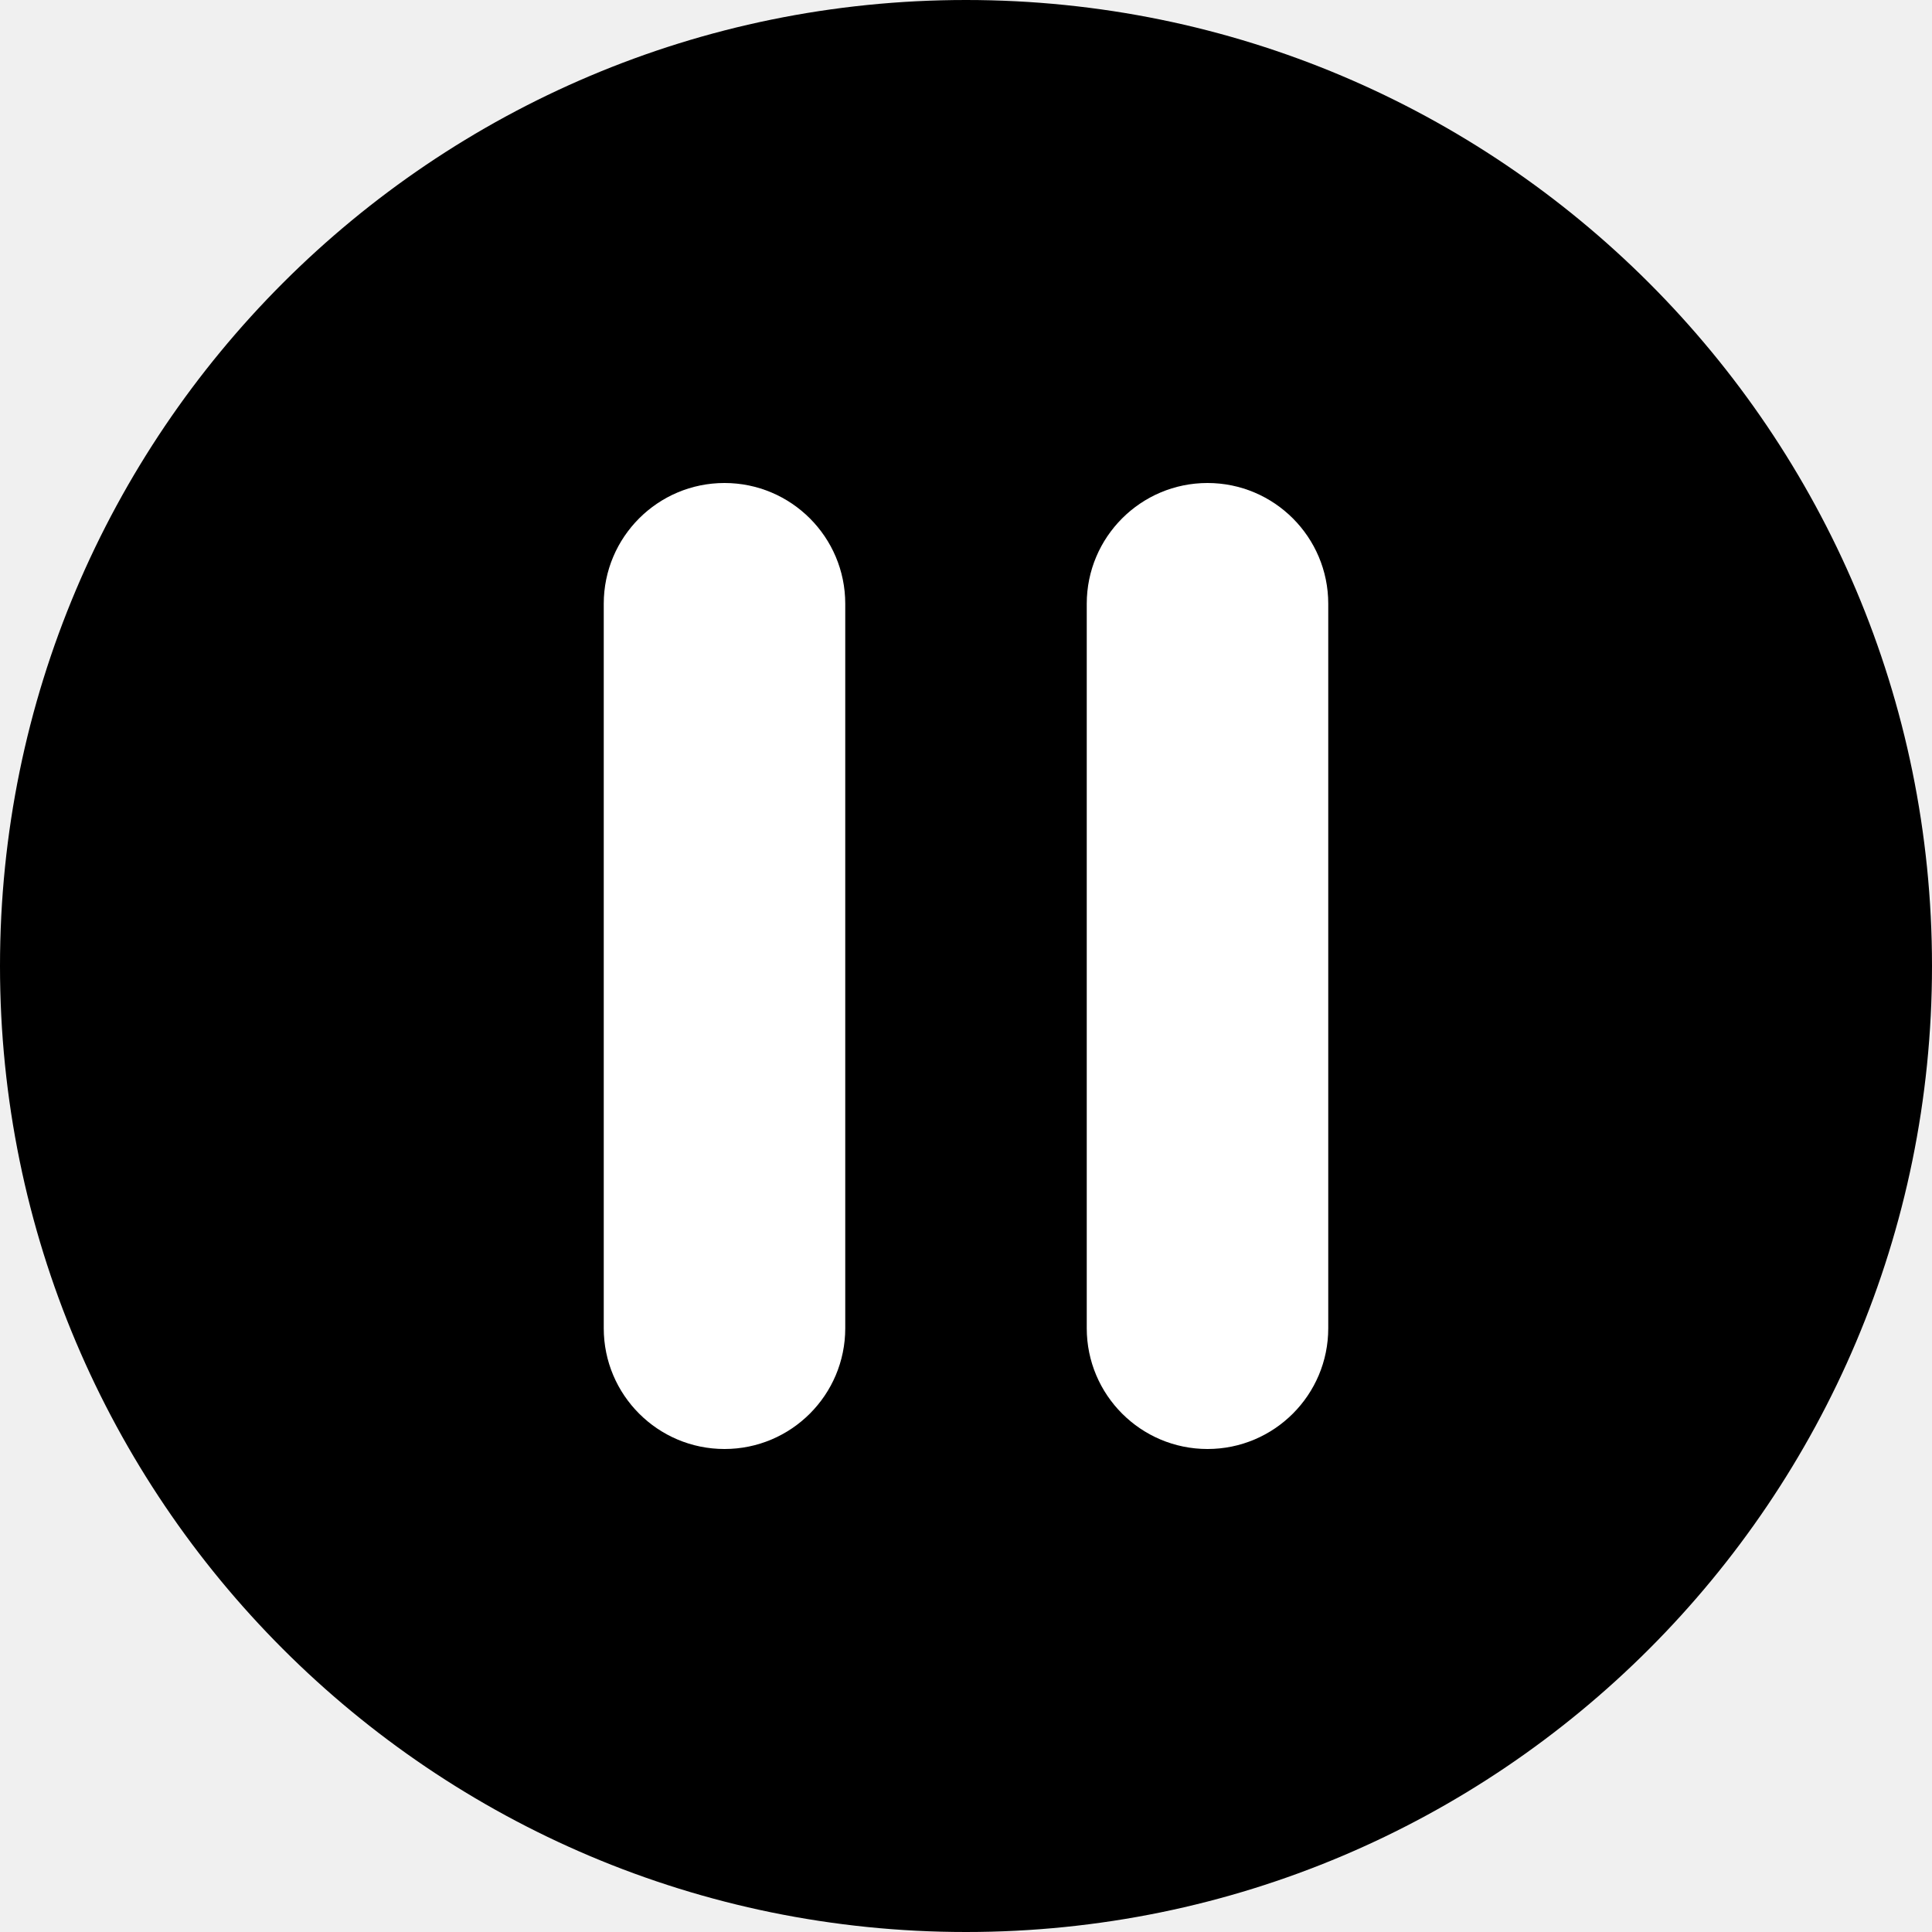
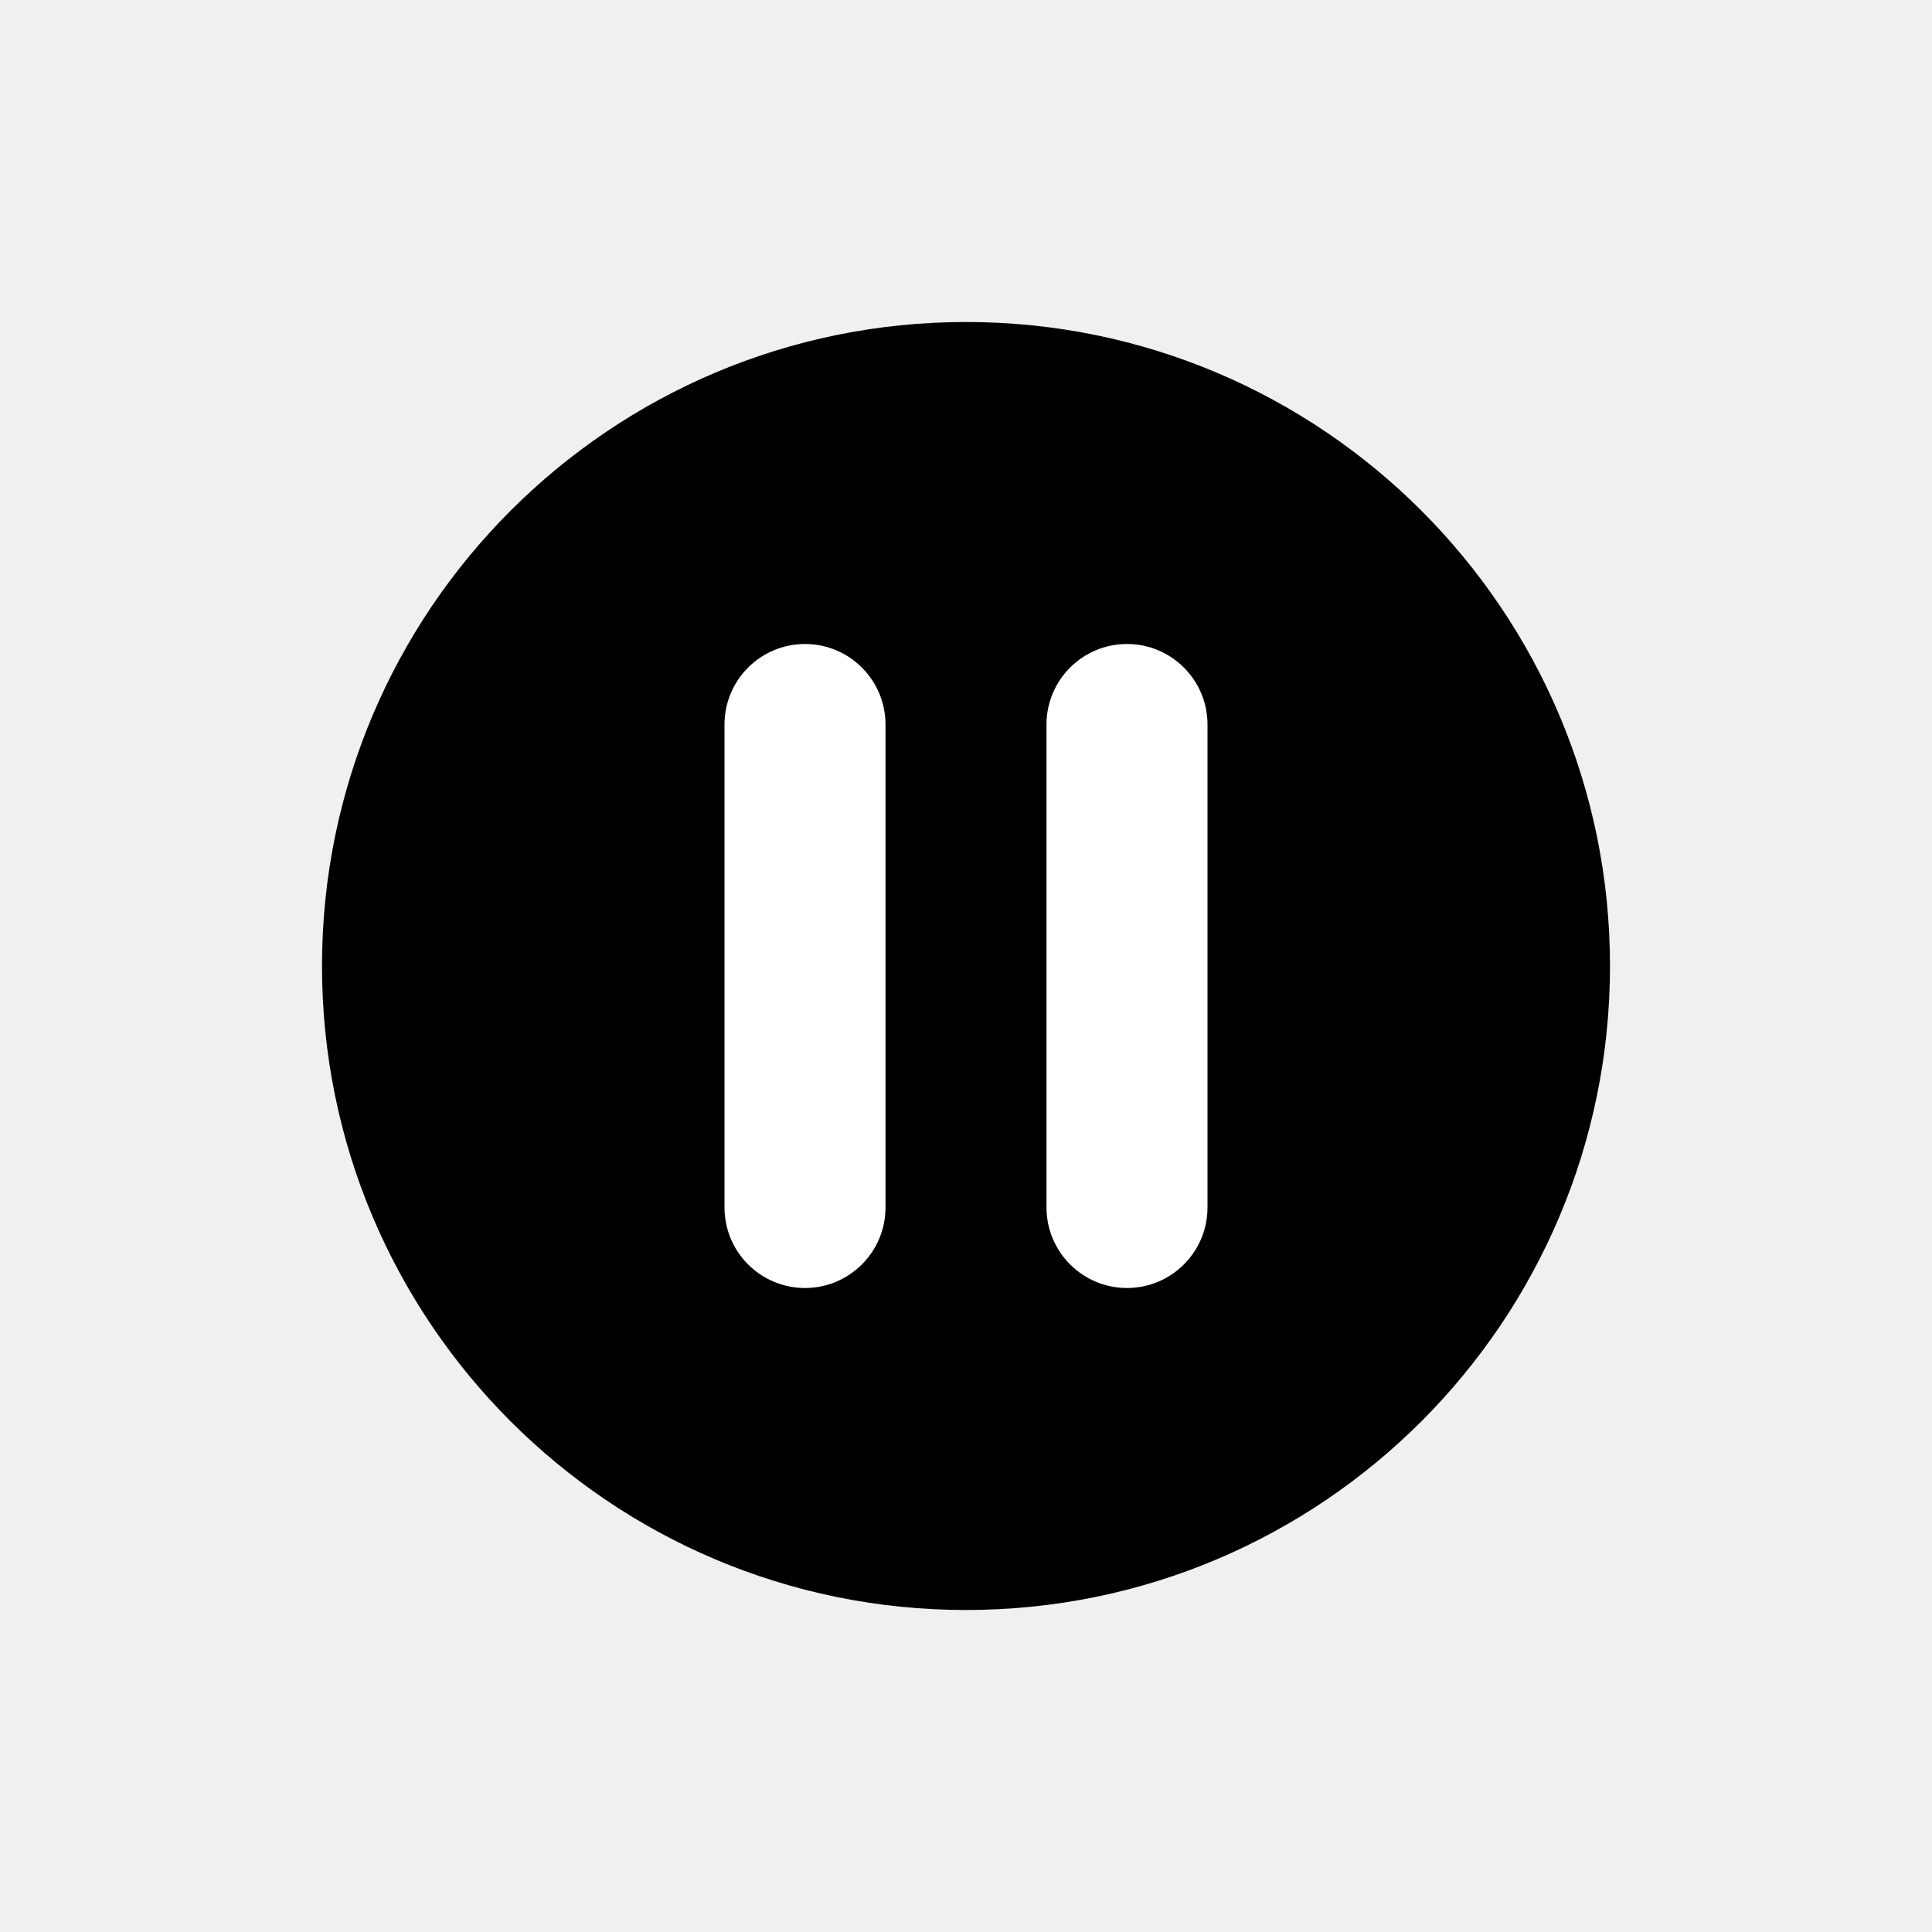
- <svg xmlns="http://www.w3.org/2000/svg" viewBox="0 0 16 16">
-   <path d="M8,16 C3.582,16 0,12.418 0,8 C0,3.582 3.582,0 8,0 C12.418,0 16,3.582 16,8 C16,12.418 12.418,16 8,16 Z" id="path-1" />
-   <path fill="white" transform="translate(6, 8) rotate(-270) translate(-1, -4) " d="M5,4 C5,3.448 4.552,3 4,3 L-2,3 C-2.552,3 -3,3.448 -3,4 C-3,4.552 -2.552,5 -2,5 L4,5 C4.552,5 5,4.552 5,4 Z" id="path-3" />
-   <path fill="white" transform="translate(10, 8) rotate(-270) translate(-1, -4) " d="M5,4 C5,3.448 4.552,3 4,3 L-2,3 C-2.552,3 -3,3.448 -3,4 C-3,4.552 -2.552,5 -2,5 L4,5 C4.552,5 5,4.552 5,4 Z" id="path-5" />
+ <svg xmlns="http://www.w3.org/2000/svg" width="24px" height="24px" viewBox="0 0 24 24" version="1.1">
+   <path d="M12,20 C7.582,20 4,16.418 4,12 C4,7.582 7.582,4 12,4 C16.418,4 20,7.582 20,12 C20,16.418 16.418,20 12,20 Z" id="path-1" />
+   <path fill="white" transform="translate(10, 12) rotate(-270) translate(-10, -12)" d="M14,12 C14,11.448 13.552,11 13,11 L7,11 C6.448,11 6,11.448 6,12 C6,12.552 6.448,13 7,13 L13,13 C13.552,13 14,12.552 14,12 Z" id="path-3" />
+   <path fill="white" transform="translate(14, 12) rotate(-270) translate(-14, -12)" d="M18,12 C18,11.448 17.552,11 17,11 L11,11 C10.448,11 10,11.448 10,12 C10,12.552 10.448,13 11,13 L17,13 C17.552,13 18,12.552 18,12 Z" id="path-5" />
</svg>
